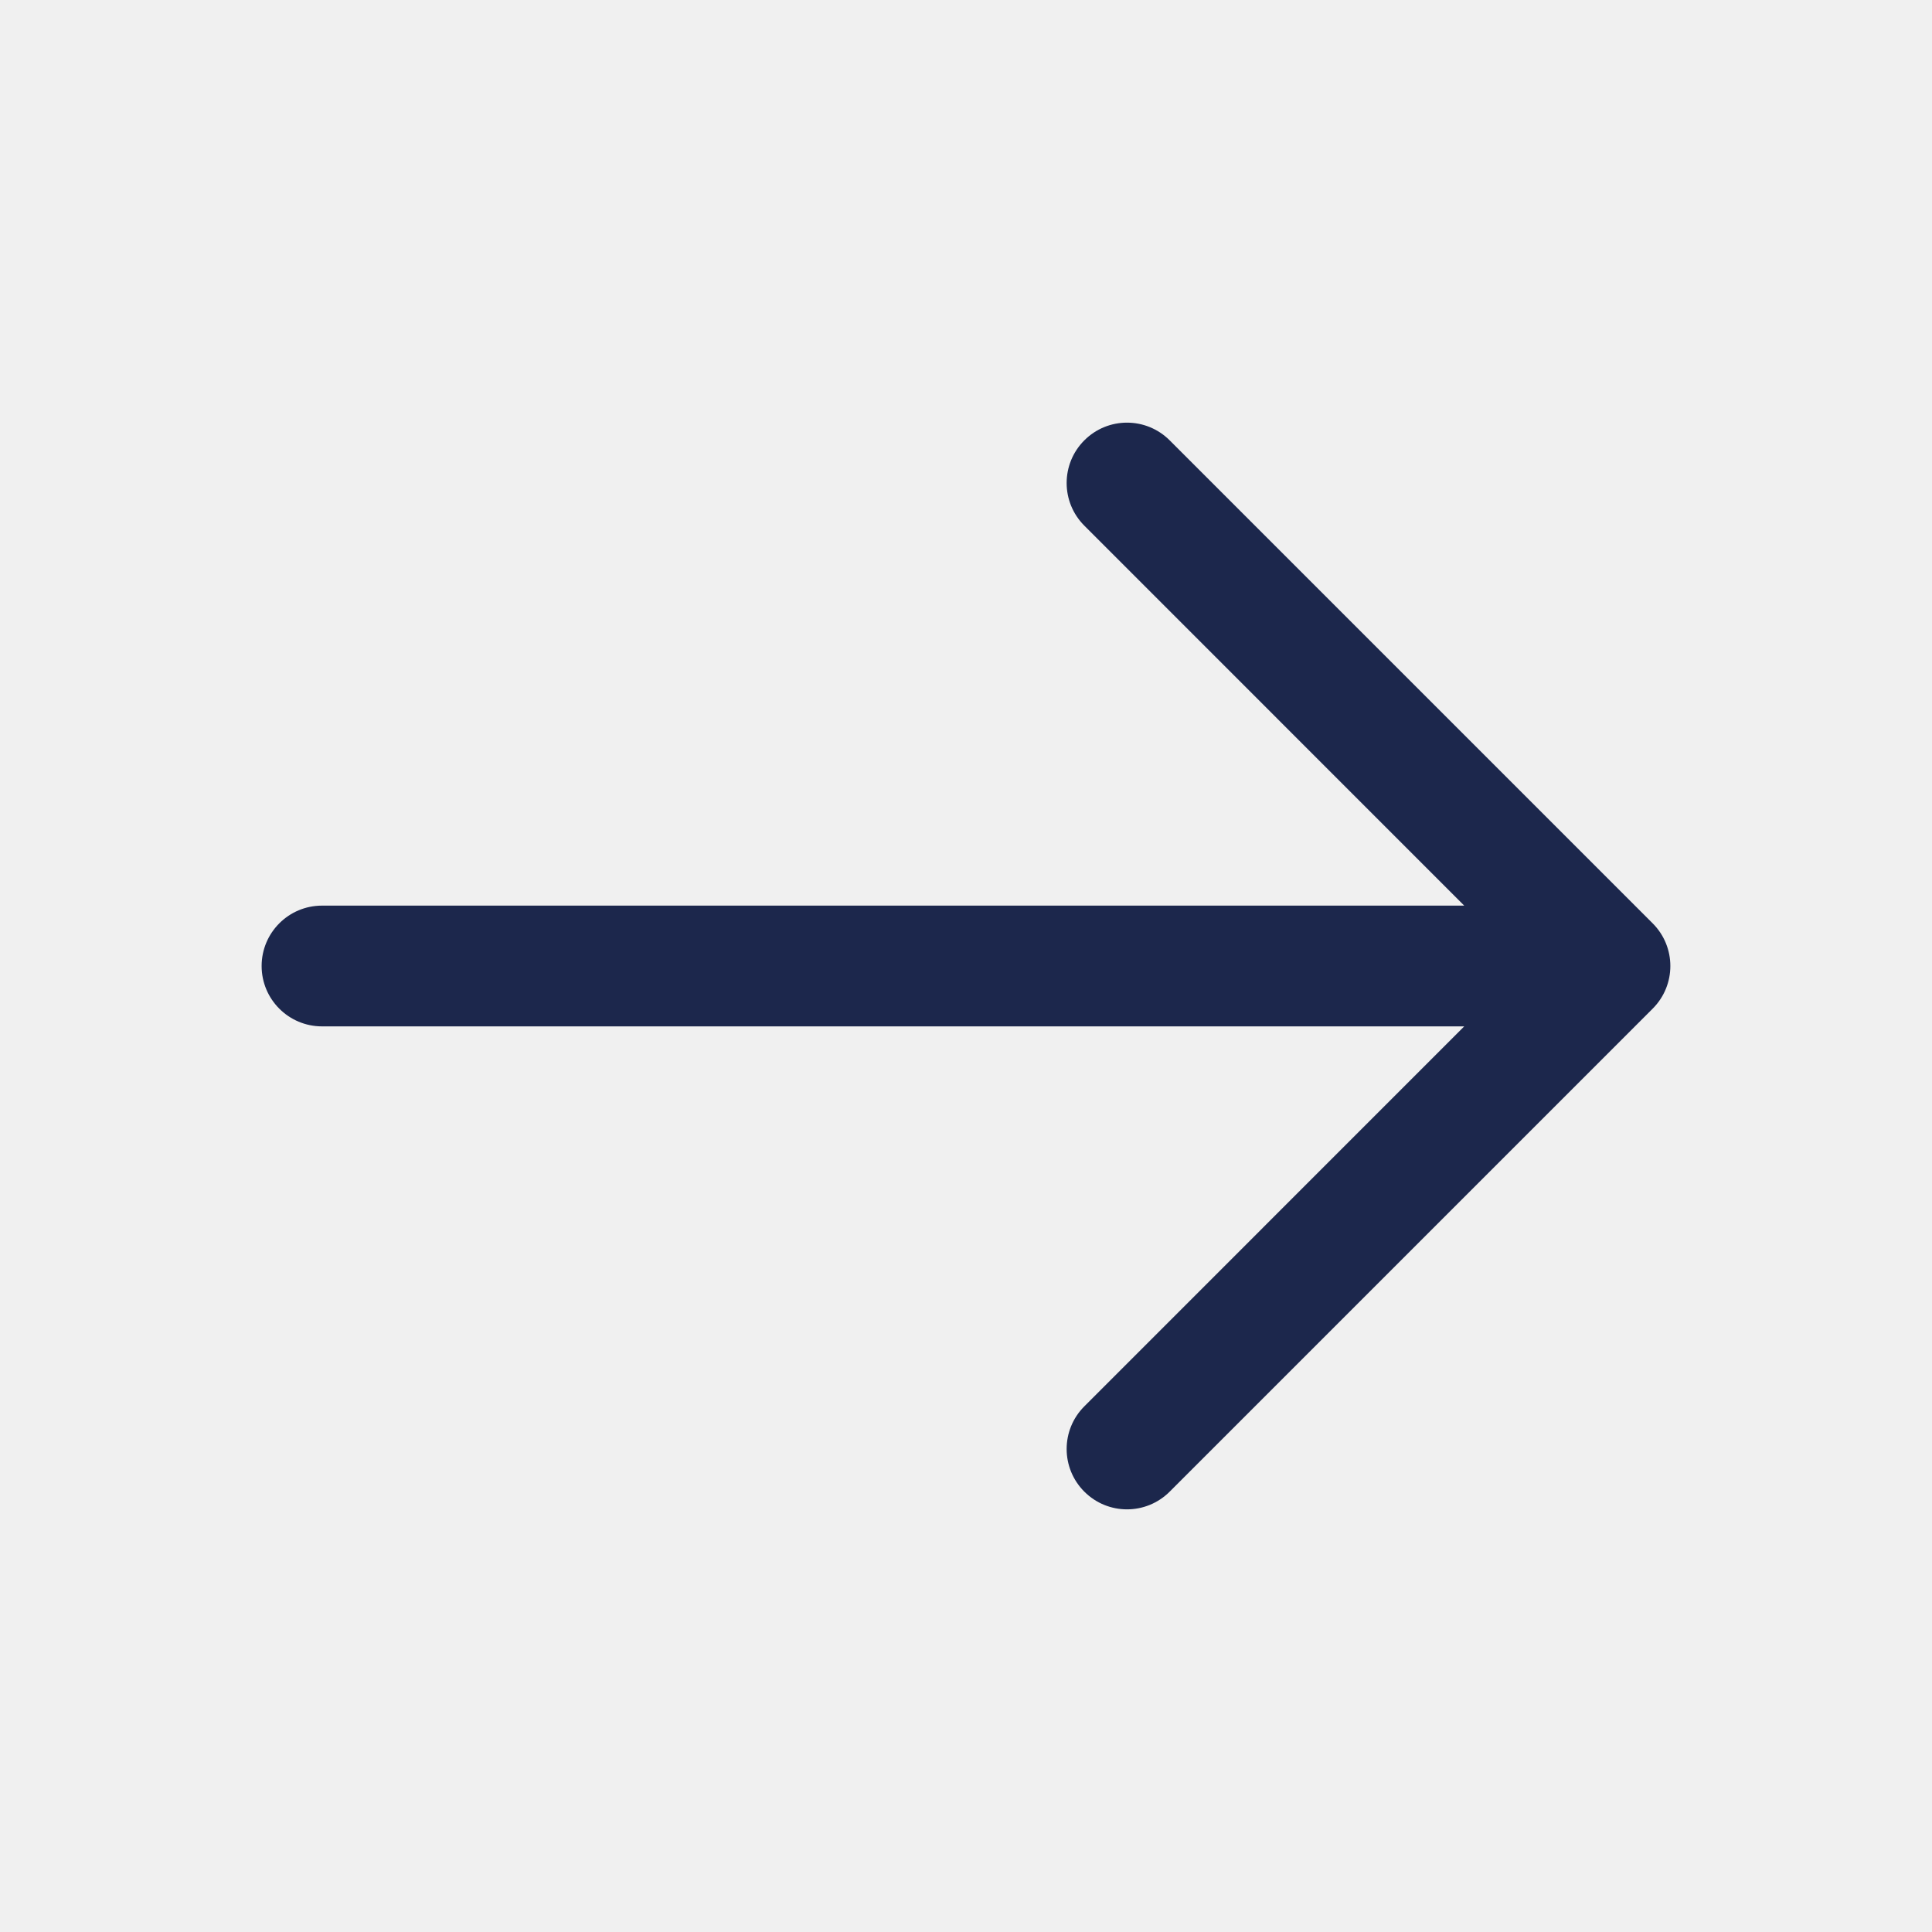
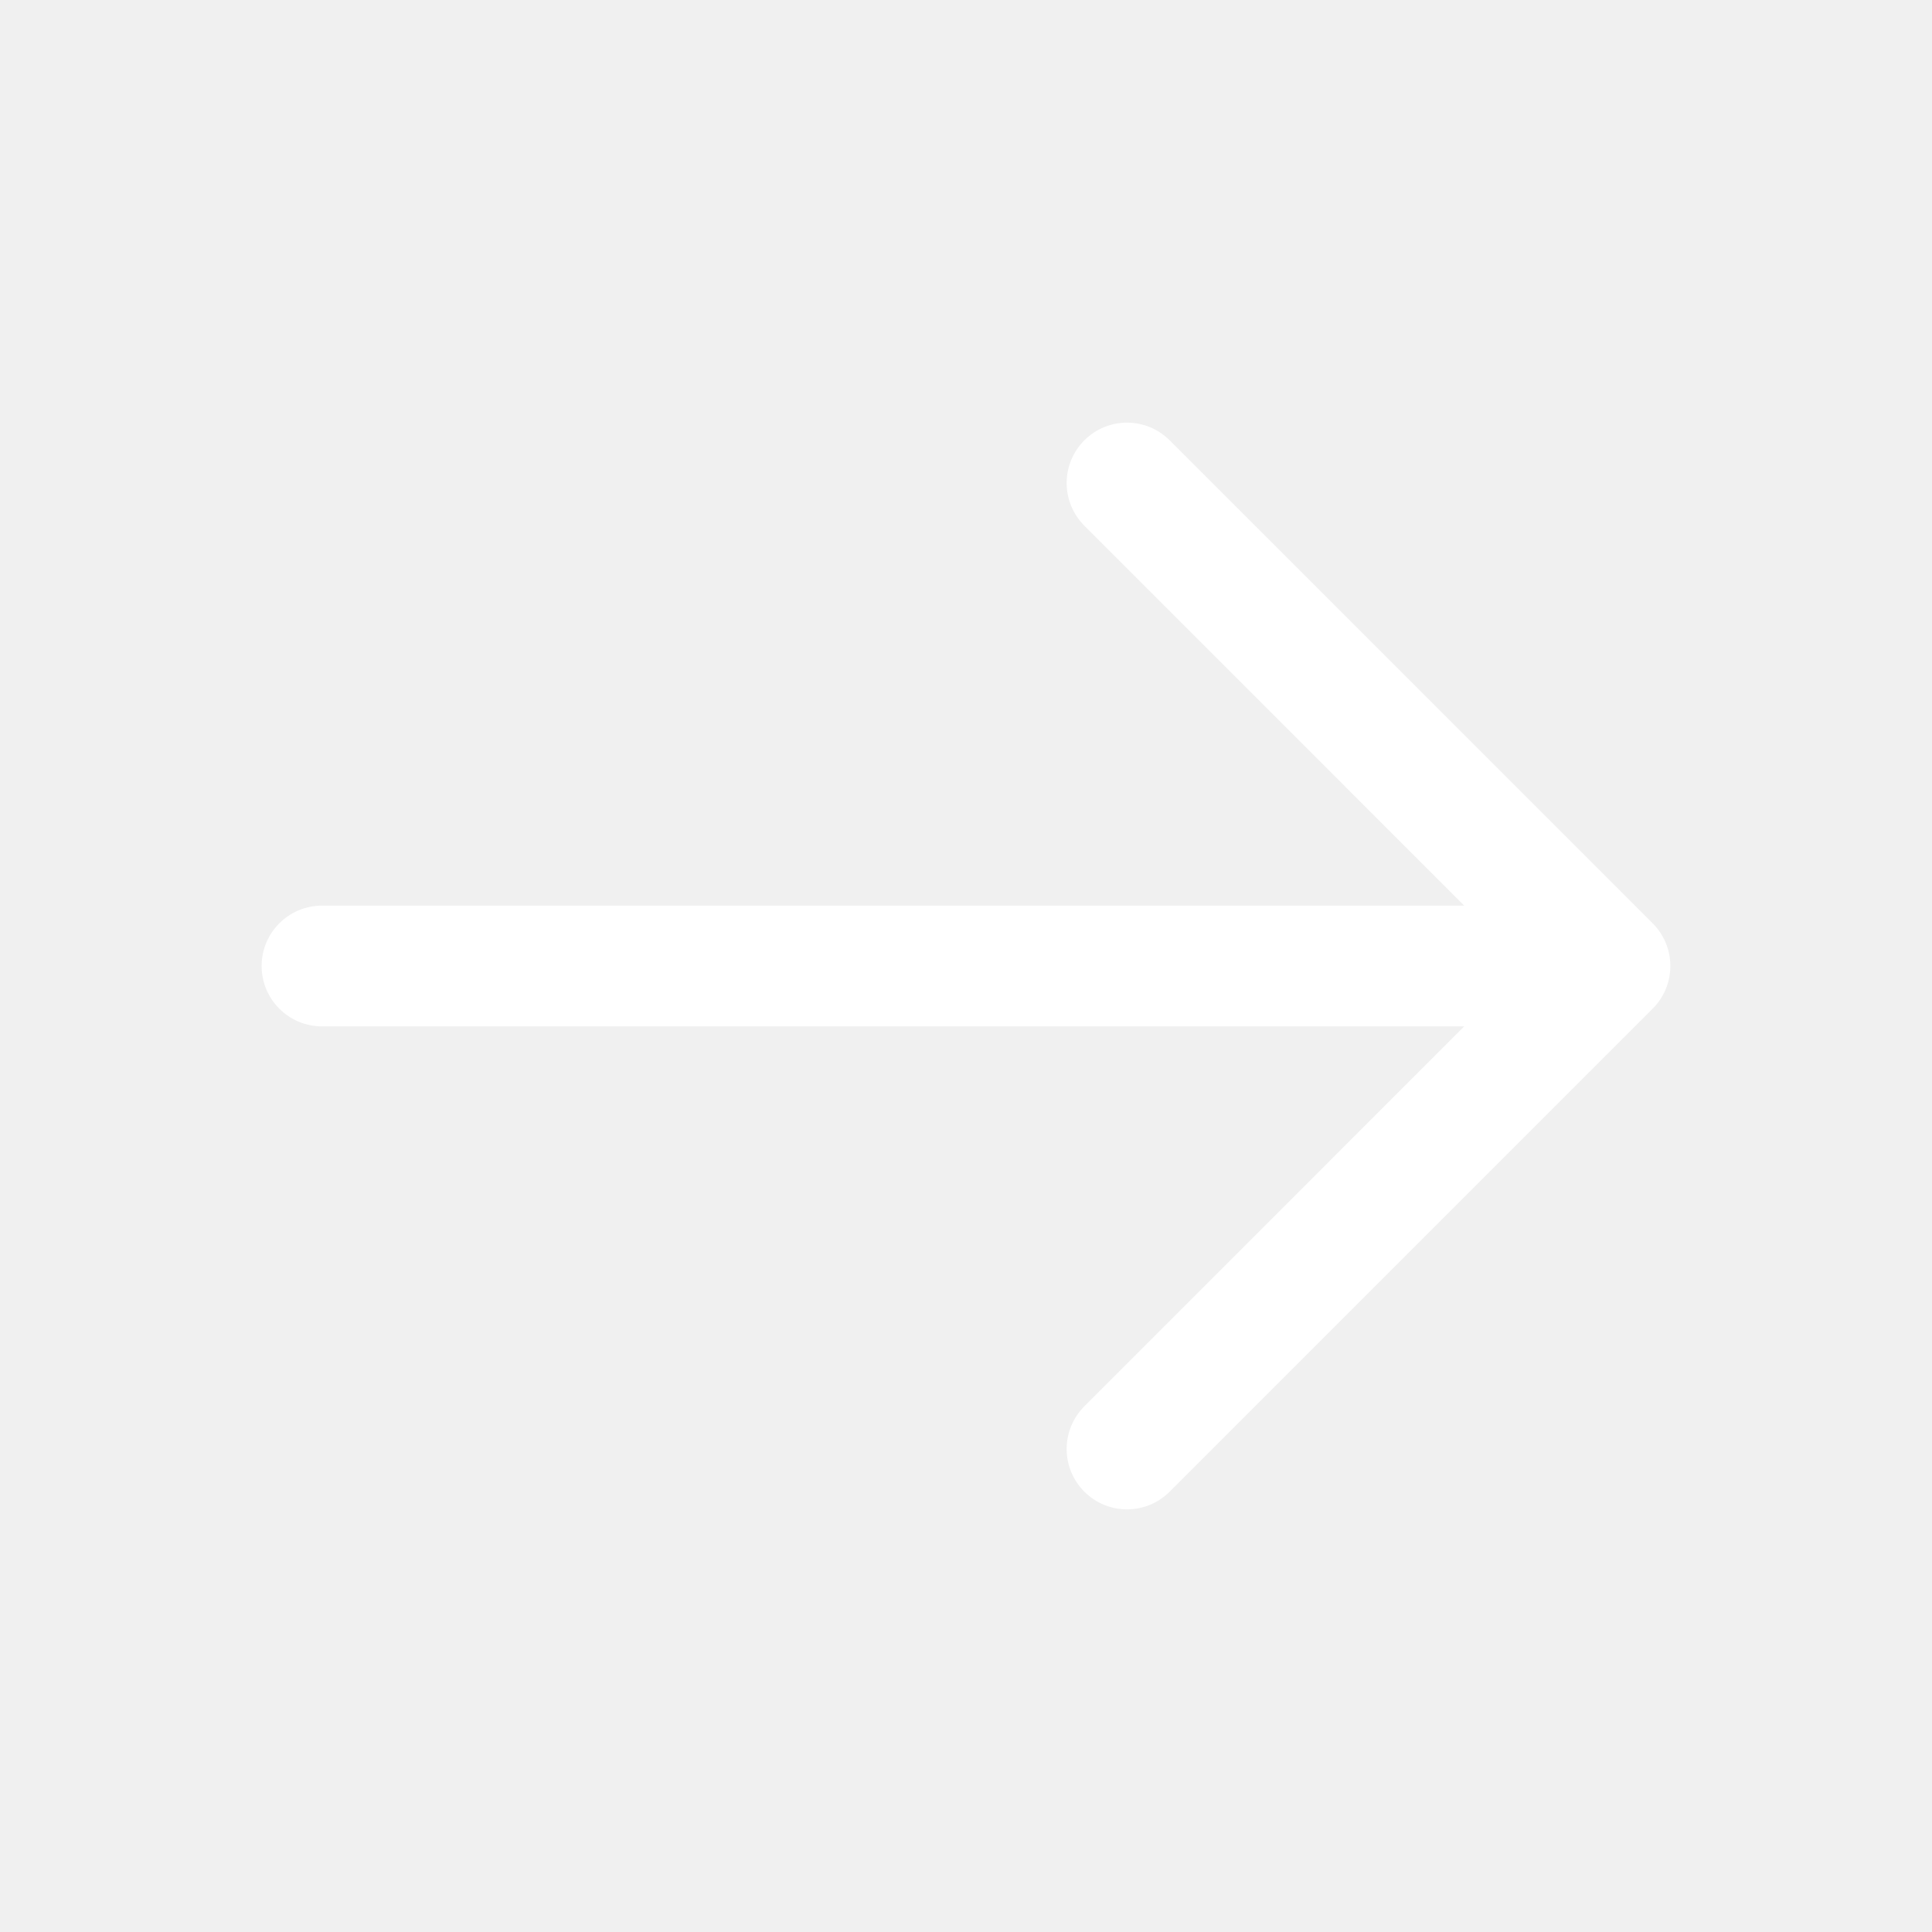
<svg xmlns="http://www.w3.org/2000/svg" width="800px" height="800px" viewBox="0 0 24 24" fill="none">
-   <path fill-rule="evenodd" clip-rule="evenodd" d="M13.47 5.47C13.763 5.177 14.237 5.177 14.53 5.47L20.53 11.47C20.823 11.763 20.823 12.237 20.53 12.53L14.53 18.53C14.237 18.823 13.763 18.823 13.47 18.53C13.177 18.237 13.177 17.763 13.47 17.47L18.189 12.75H4C3.586 12.75 3.25 12.414 3.25 12C3.25 11.586 3.586 11.25 4 11.25H18.189L13.47 6.53C13.177 6.237 13.177 5.763 13.47 5.47Z" fill="#1C274C" />
+   <path fill-rule="evenodd" clip-rule="evenodd" d="M13.47 5.47C13.763 5.177 14.237 5.177 14.53 5.47L20.53 11.47C20.823 11.763 20.823 12.237 20.53 12.53L14.53 18.53C14.237 18.823 13.763 18.823 13.47 18.53C13.177 18.237 13.177 17.763 13.47 17.47L18.189 12.75H4C3.586 12.75 3.25 12.414 3.25 12C3.25 11.586 3.586 11.25 4 11.25H18.189L13.47 6.53C13.177 6.237 13.177 5.763 13.47 5.47Z" fill="#FFF" />
</svg>
